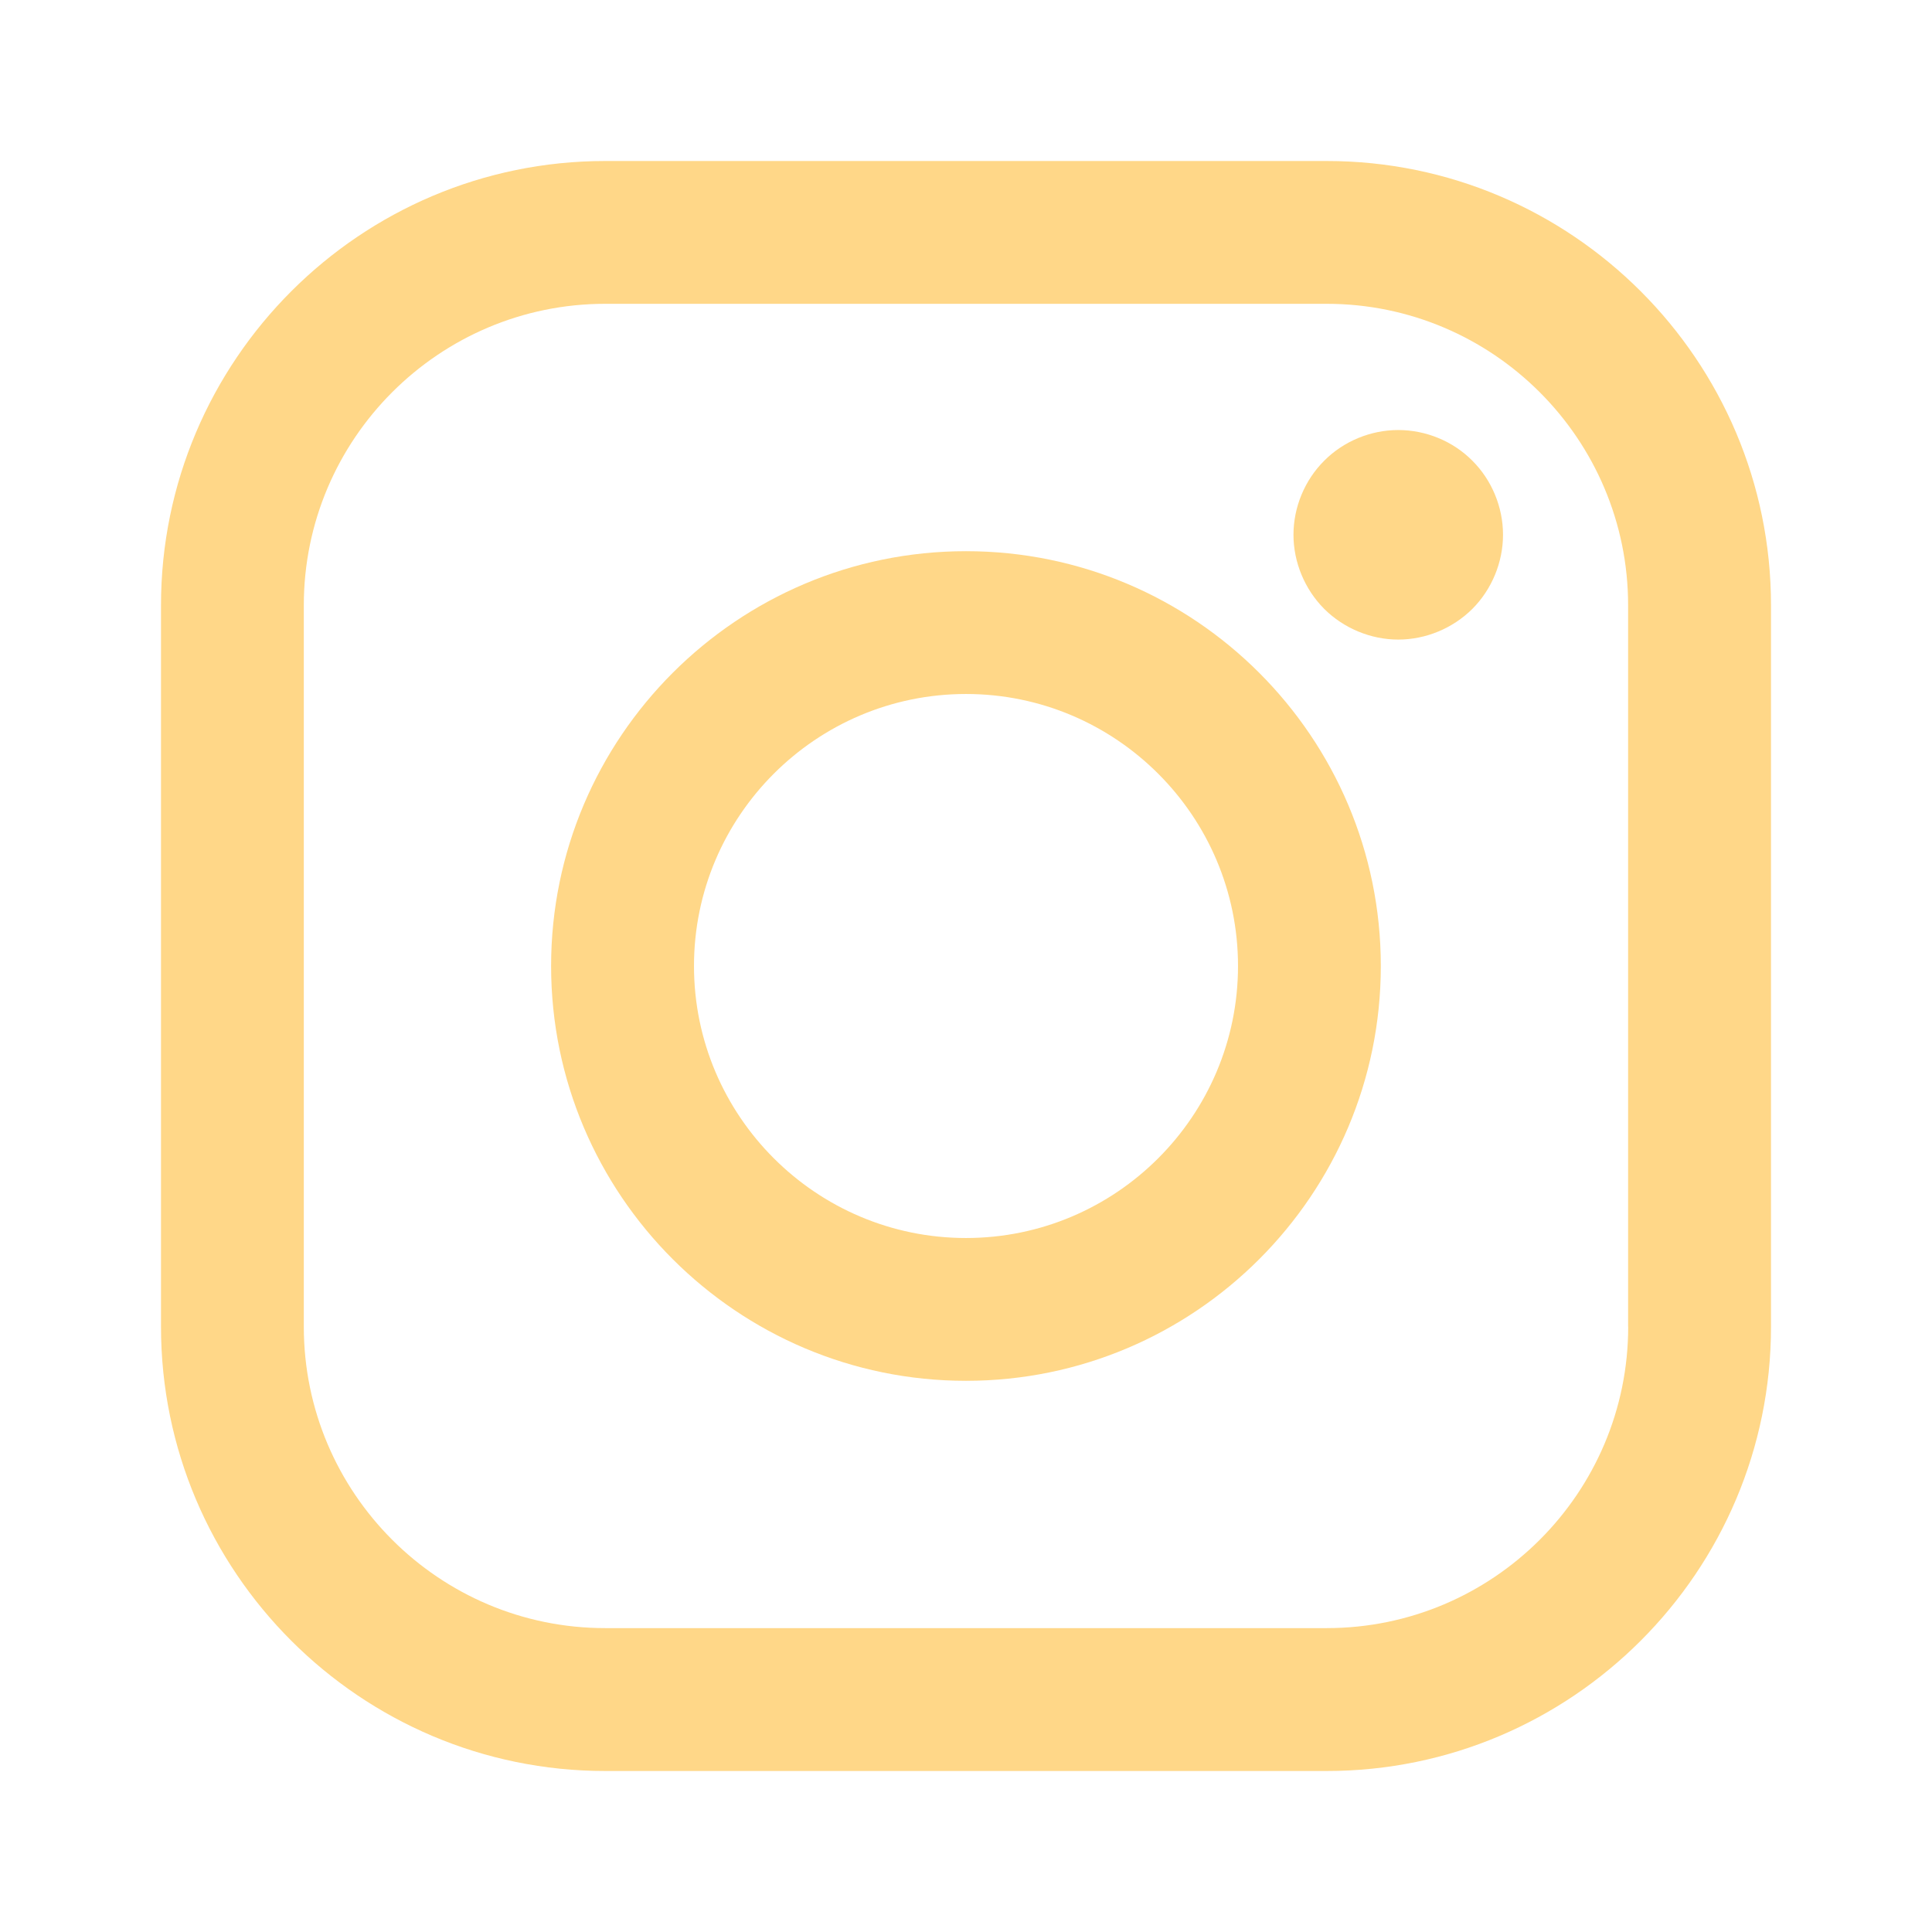
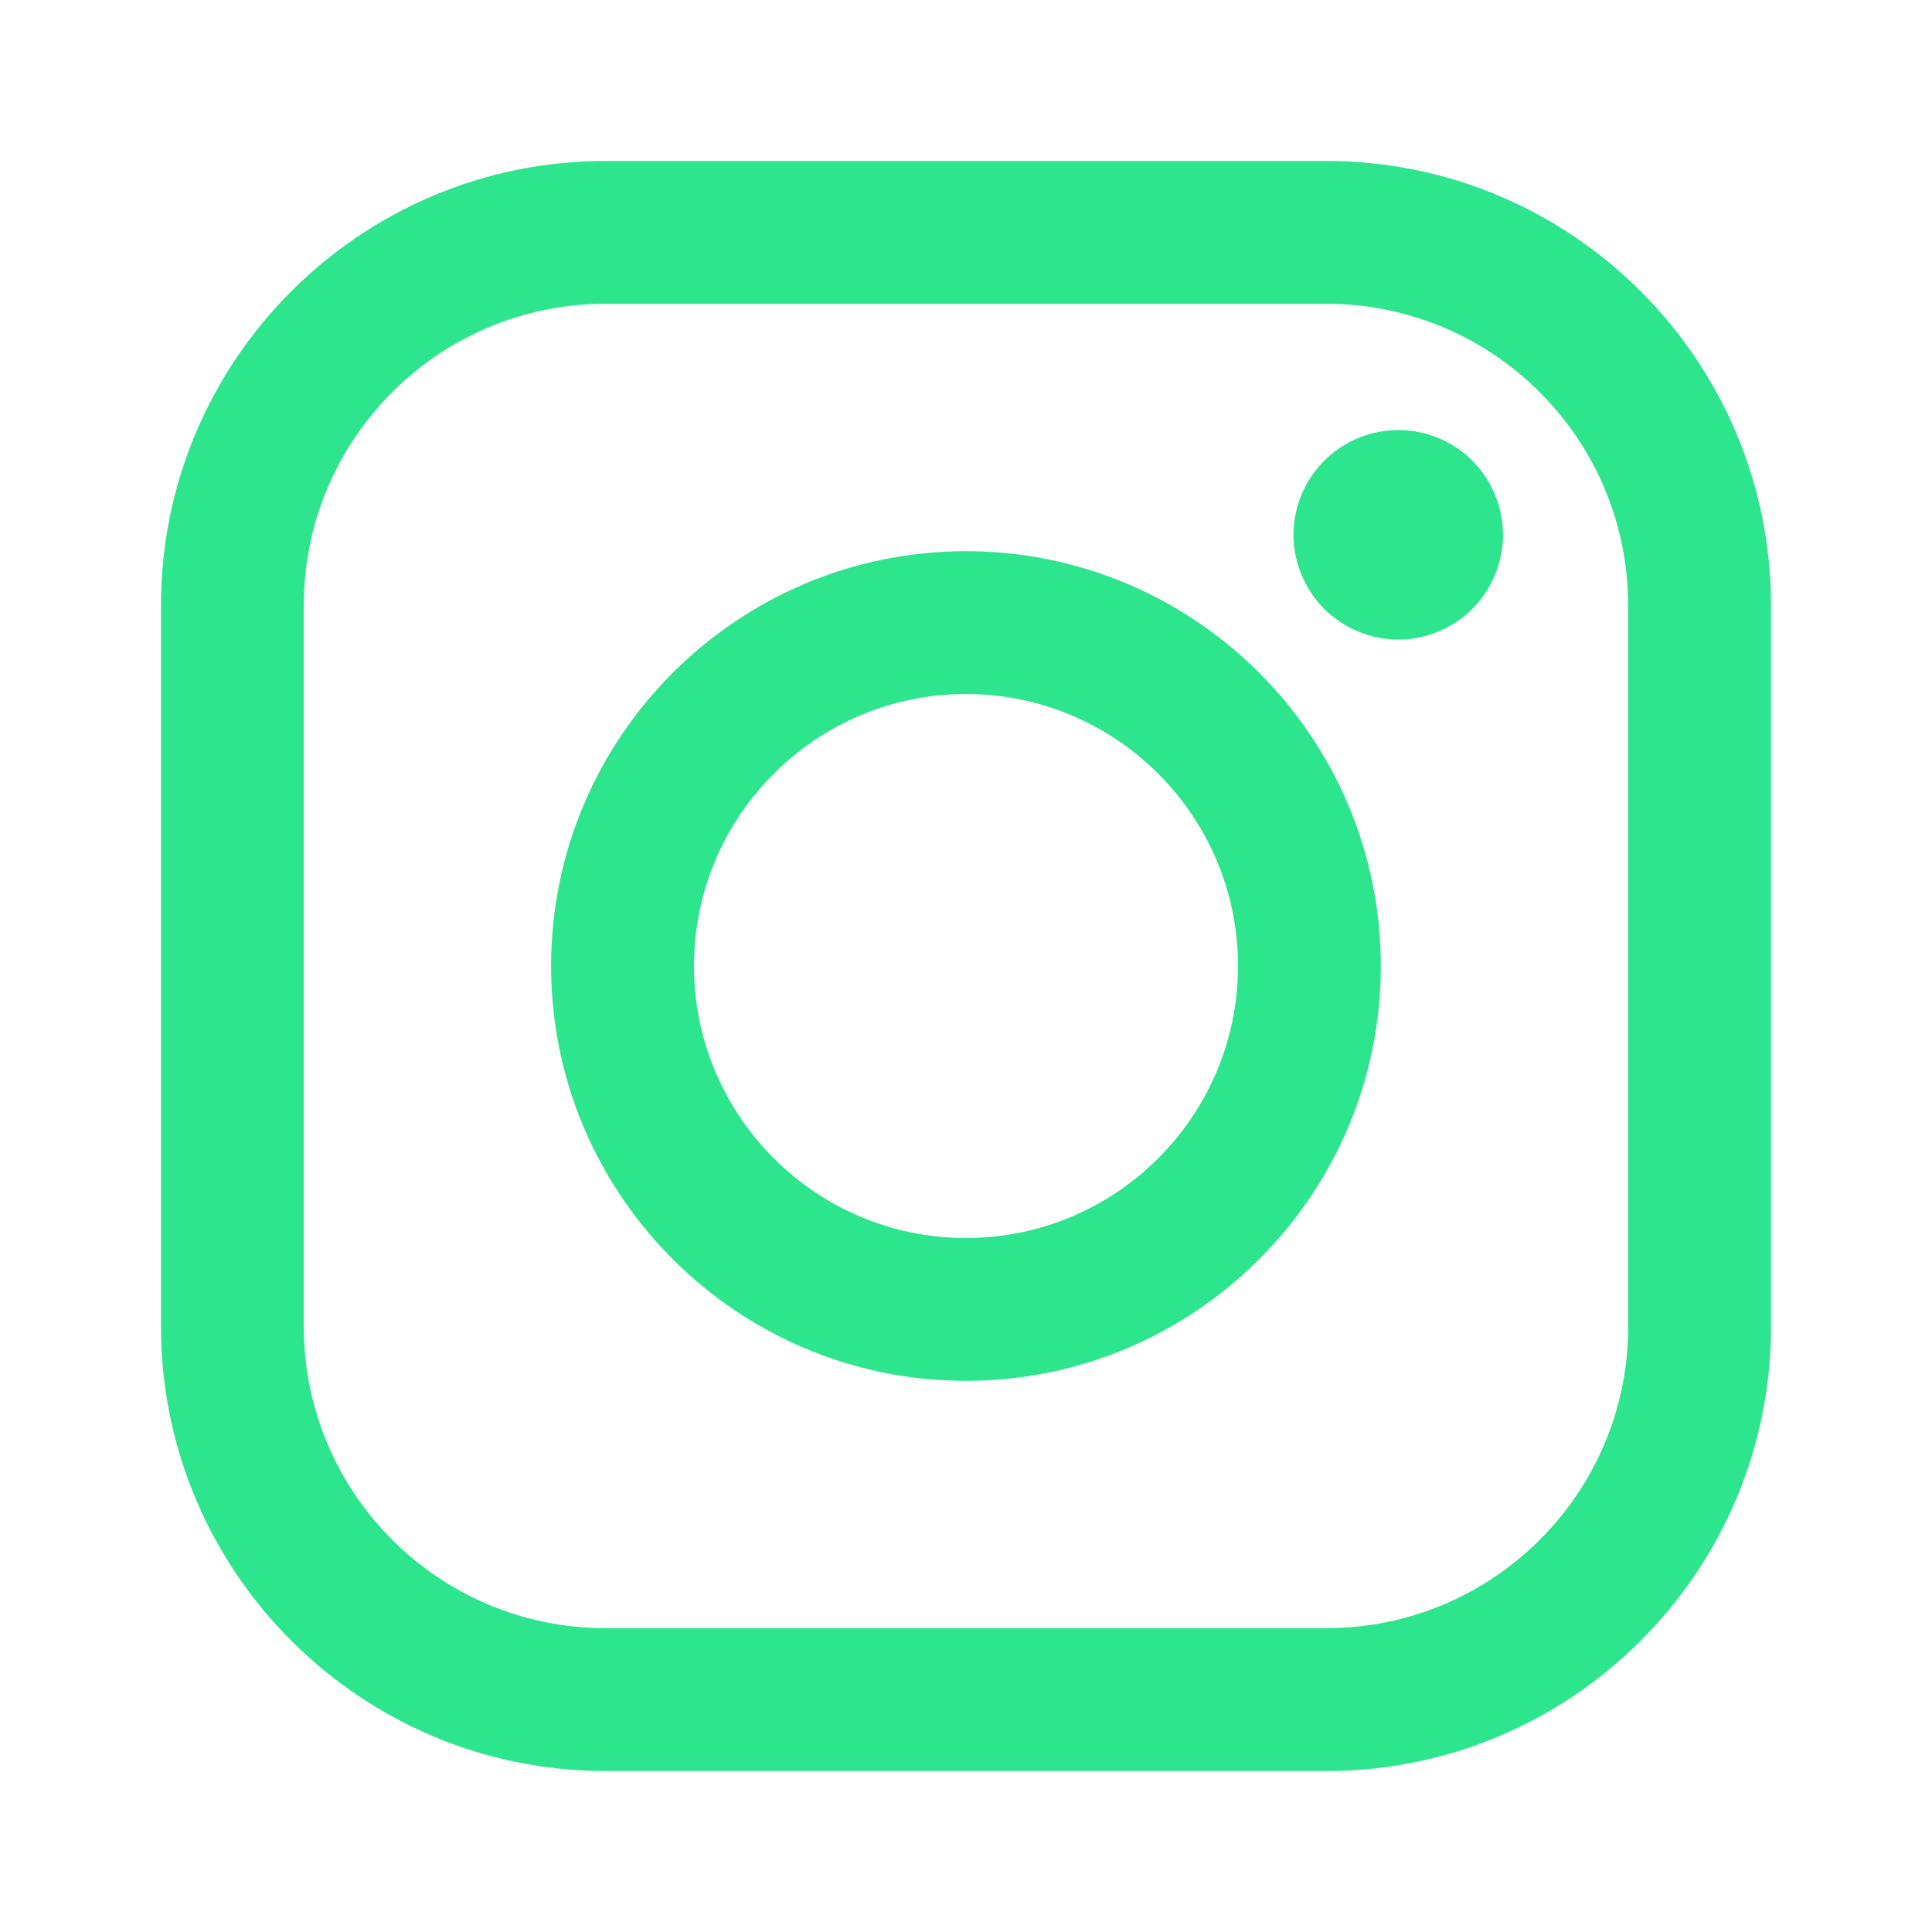
<svg xmlns="http://www.w3.org/2000/svg" width="24" height="24" viewBox="0 0 24 24" fill="none">
-   <path d="M16.48 2H7.519C4.476 2 2 4.476 2 7.519V16.481C2 19.524 4.476 22 7.519 22H16.48C19.524 22 22 19.524 22 16.481V7.519C22 4.476 19.524 2 16.48 2ZM20.226 16.481C20.226 18.546 18.546 20.225 16.481 20.225H7.519C5.454 20.226 3.774 18.546 3.774 16.481V7.519C3.774 5.454 5.454 3.774 7.519 3.774H16.48C18.545 3.774 20.225 5.454 20.225 7.519V16.481H20.226Z" fill="#FFD788" />
-   <path d="M12 6.847C9.158 6.847 6.846 9.158 6.846 12C6.846 14.842 9.158 17.153 12 17.153C14.842 17.153 17.153 14.842 17.153 12C17.153 9.158 14.842 6.847 12 6.847ZM12 15.379C10.137 15.379 8.621 13.863 8.621 12C8.621 10.137 10.137 8.621 12 8.621C13.863 8.621 15.379 10.137 15.379 12C15.379 13.863 13.863 15.379 12 15.379Z" fill="#FFD788" />
-   <path d="M17.369 5.342C17.028 5.342 16.692 5.48 16.45 5.723C16.208 5.964 16.068 6.3 16.068 6.643C16.068 6.985 16.208 7.321 16.45 7.564C16.692 7.805 17.028 7.945 17.369 7.945C17.713 7.945 18.047 7.805 18.29 7.564C18.532 7.321 18.671 6.985 18.671 6.643C18.671 6.3 18.532 5.964 18.29 5.723C18.049 5.48 17.713 5.342 17.369 5.342Z" fill="#FFD788" />
+   <path d="M16.48 2H7.519C4.476 2 2 4.476 2 7.519V16.481C2 19.524 4.476 22 7.519 22H16.48C19.524 22 22 19.524 22 16.481V7.519C22 4.476 19.524 2 16.48 2ZM20.226 16.481C20.226 18.546 18.546 20.225 16.481 20.225H7.519C5.454 20.226 3.774 18.546 3.774 16.481V7.519C3.774 5.454 5.454 3.774 7.519 3.774H16.48C18.545 3.774 20.225 5.454 20.225 7.519V16.481H20.226Z" fill="#2DE58D" />
+   <path d="M12 6.847C9.158 6.847 6.846 9.158 6.846 12C6.846 14.842 9.158 17.153 12 17.153C14.842 17.153 17.153 14.842 17.153 12C17.153 9.158 14.842 6.847 12 6.847ZM12 15.379C10.137 15.379 8.621 13.863 8.621 12C8.621 10.137 10.137 8.621 12 8.621C13.863 8.621 15.379 10.137 15.379 12C15.379 13.863 13.863 15.379 12 15.379Z" fill="#2DE58D" />
+   <path d="M17.369 5.342C17.028 5.342 16.692 5.48 16.45 5.723C16.208 5.964 16.068 6.3 16.068 6.643C16.068 6.985 16.208 7.321 16.45 7.564C16.692 7.805 17.028 7.945 17.369 7.945C17.713 7.945 18.047 7.805 18.29 7.564C18.532 7.321 18.671 6.985 18.671 6.643C18.671 6.3 18.532 5.964 18.29 5.723C18.049 5.48 17.713 5.342 17.369 5.342Z" fill="#2DE58D" />
</svg>
